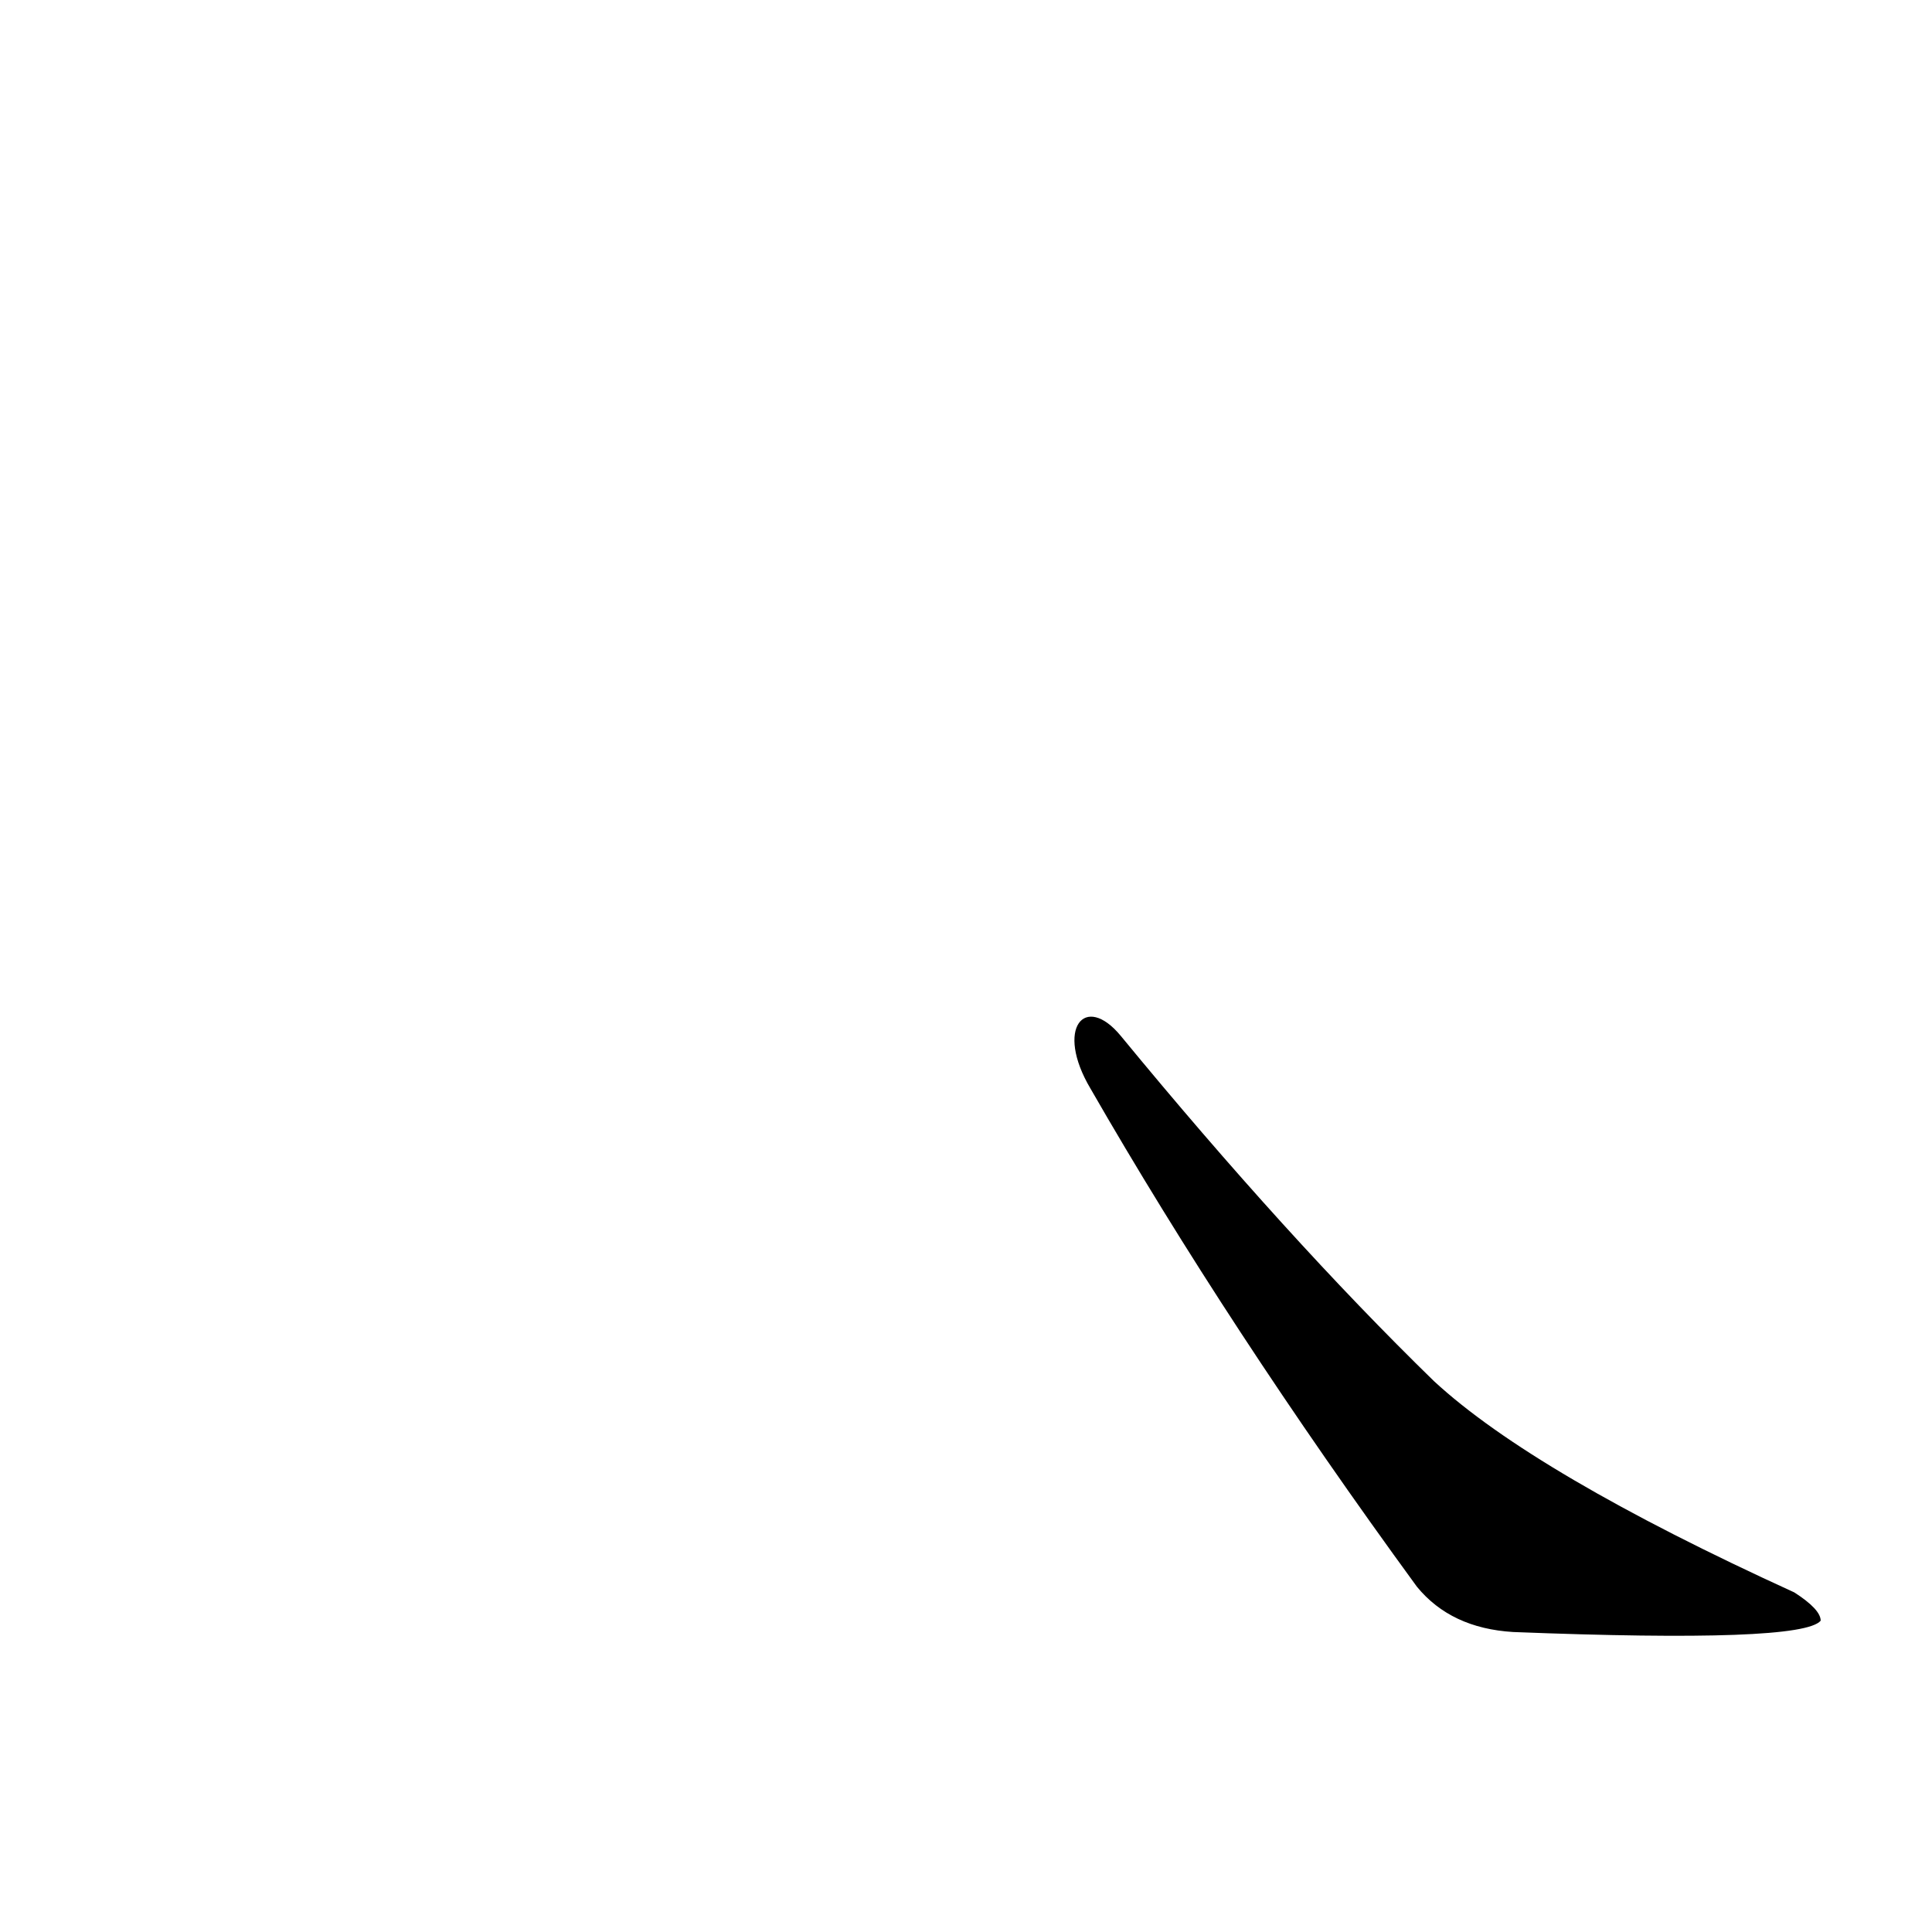
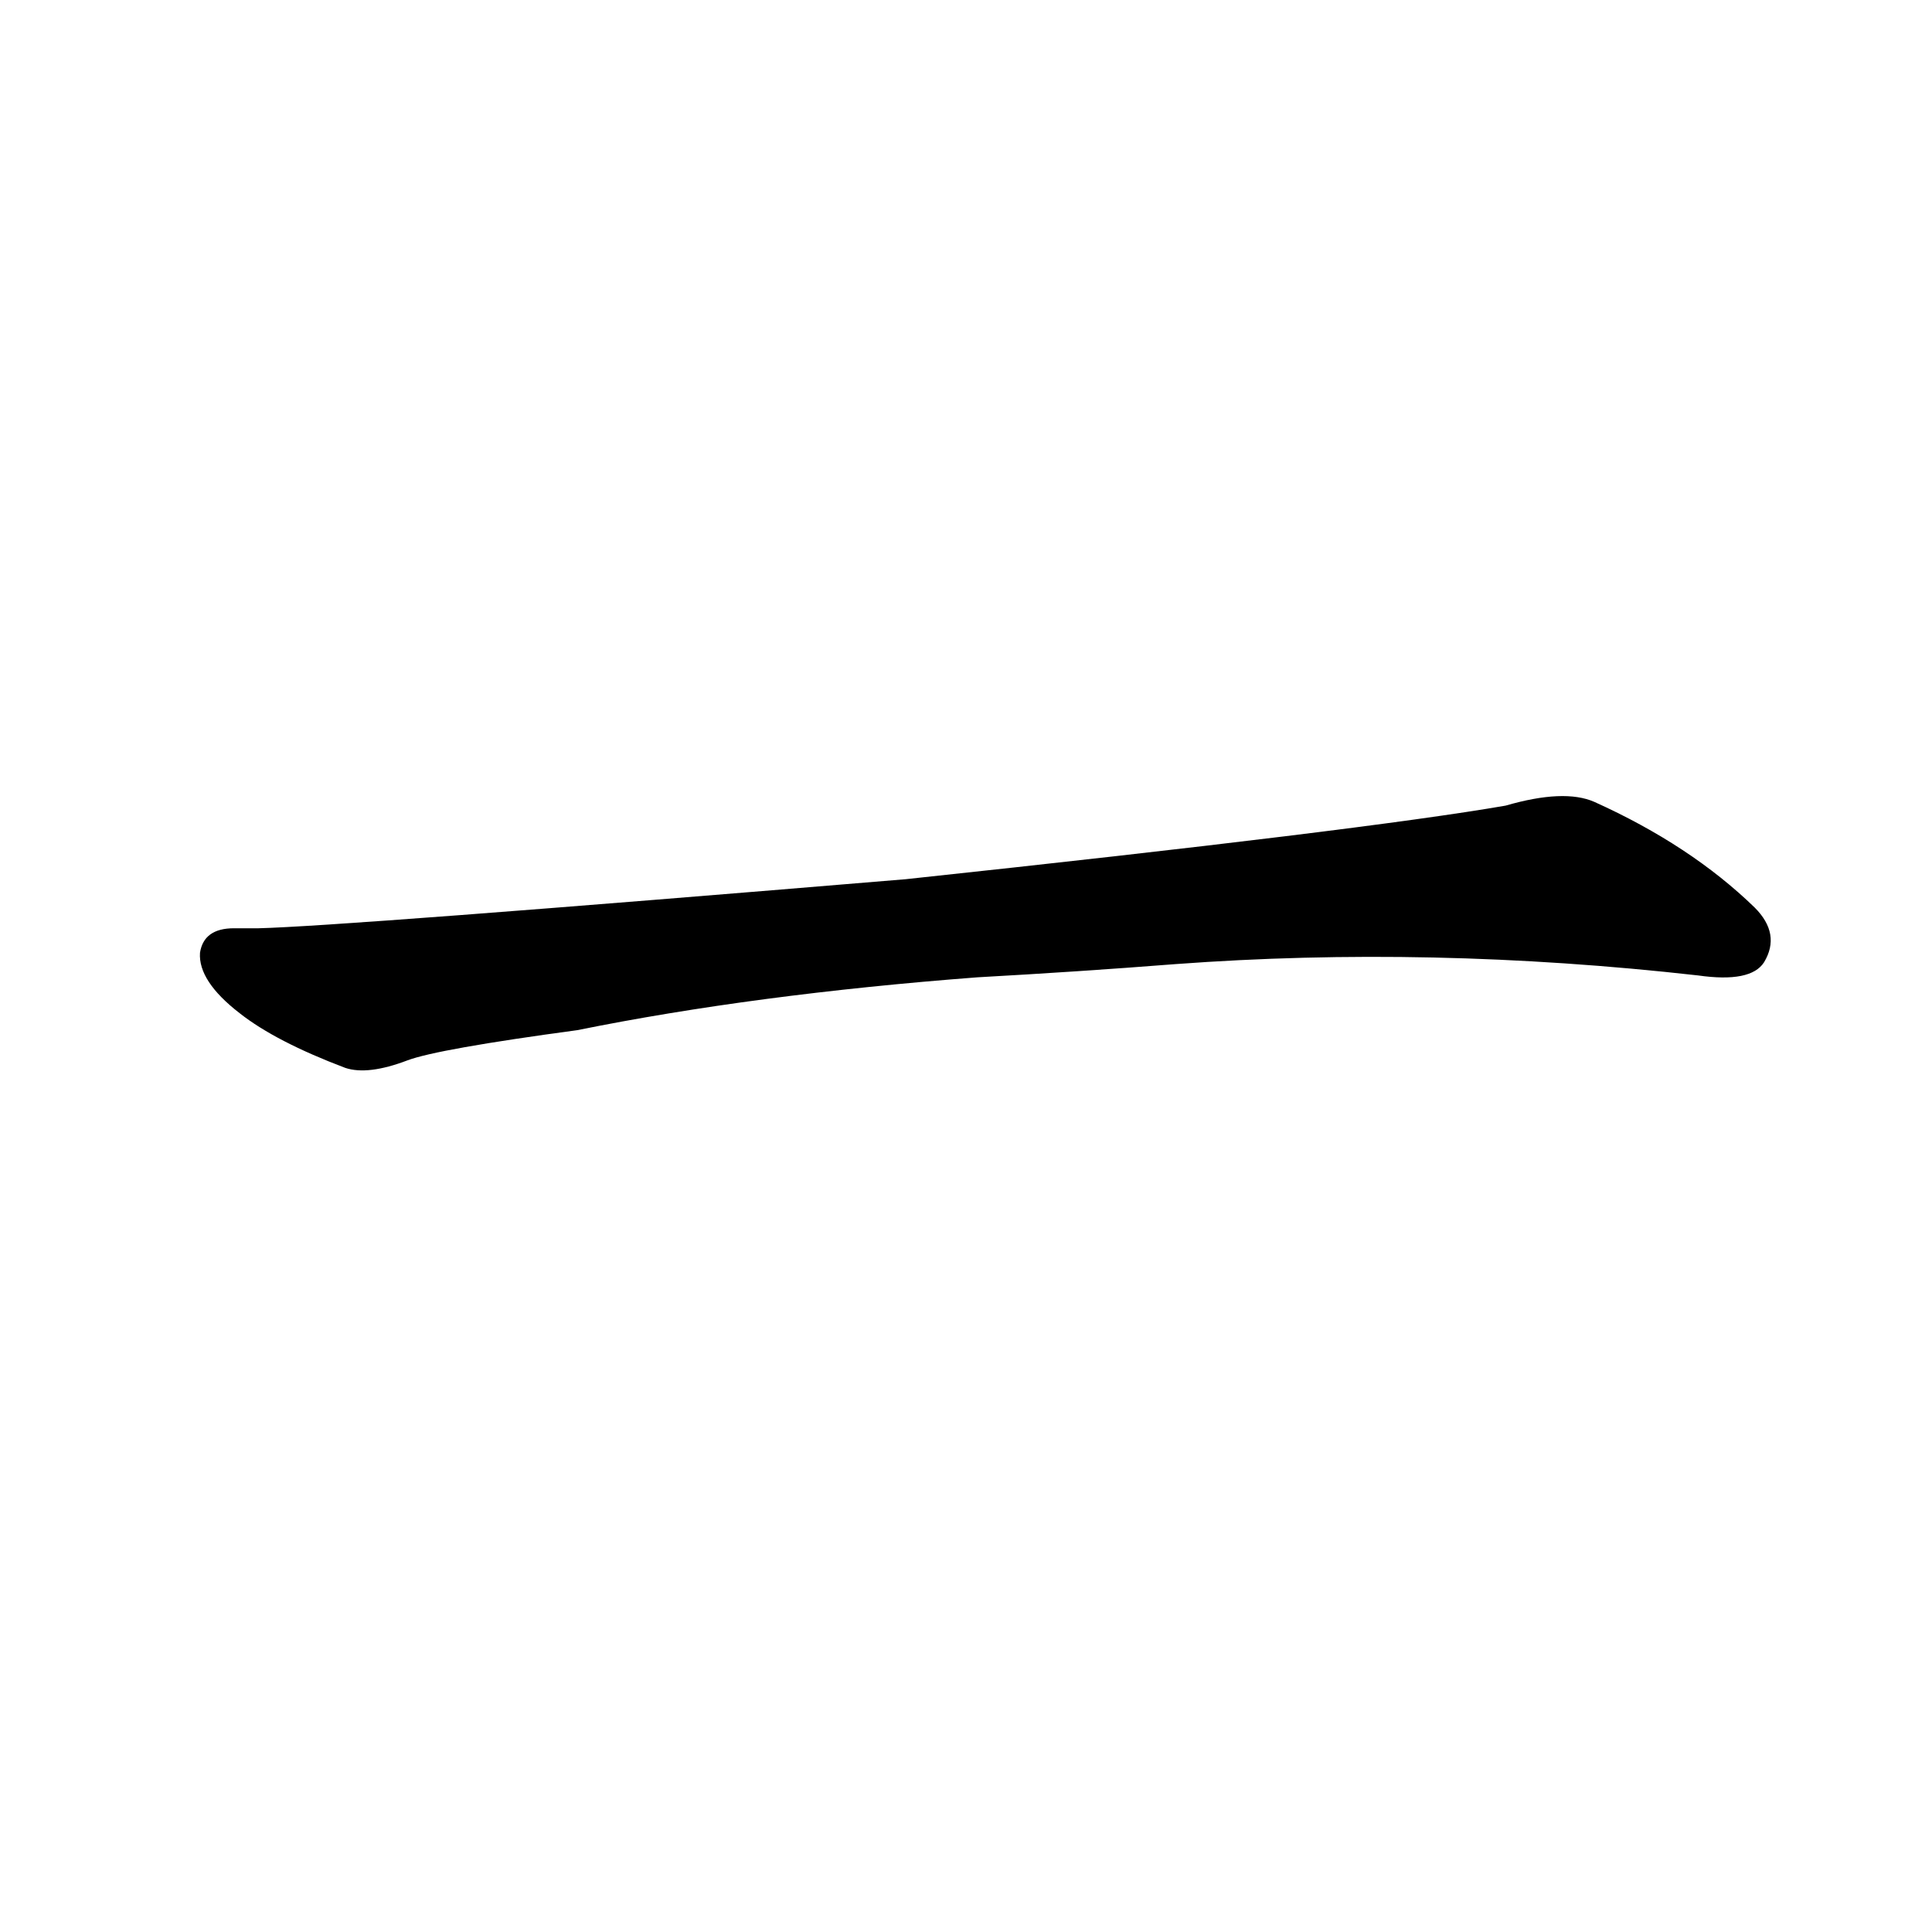
<svg xmlns="http://www.w3.org/2000/svg" width="1024" height="1024">
  <g transform="scale(1, -1) translate(0, -900)">
-     <path d="M 578 323 Q 651 196 751 59 Q 769 37 802 35 Q 955 29 965 41 Q 965 47 951 56 Q 813 119 760 168 Q 682 244 594 351 C 575 374 559 355 578 323 Z" />
+     <path d="M 518 382 Q 572 385 623 389 Q 758 399 900 383 Q 928 379 935 390 Q 944 405 930 419 Q 896 452 845 475 Q 829 482 798 473 Q 723 460 480 434 Q 180 409 137 408 Q 130 408 124 408 Q 108 408 106 395 Q 105 380 127 363 Q 146 348 183 334 Q 195 330 216 338 Q 232 344 306 354 Q 400 373 518 382 Z" />
  </g>
</svg>
